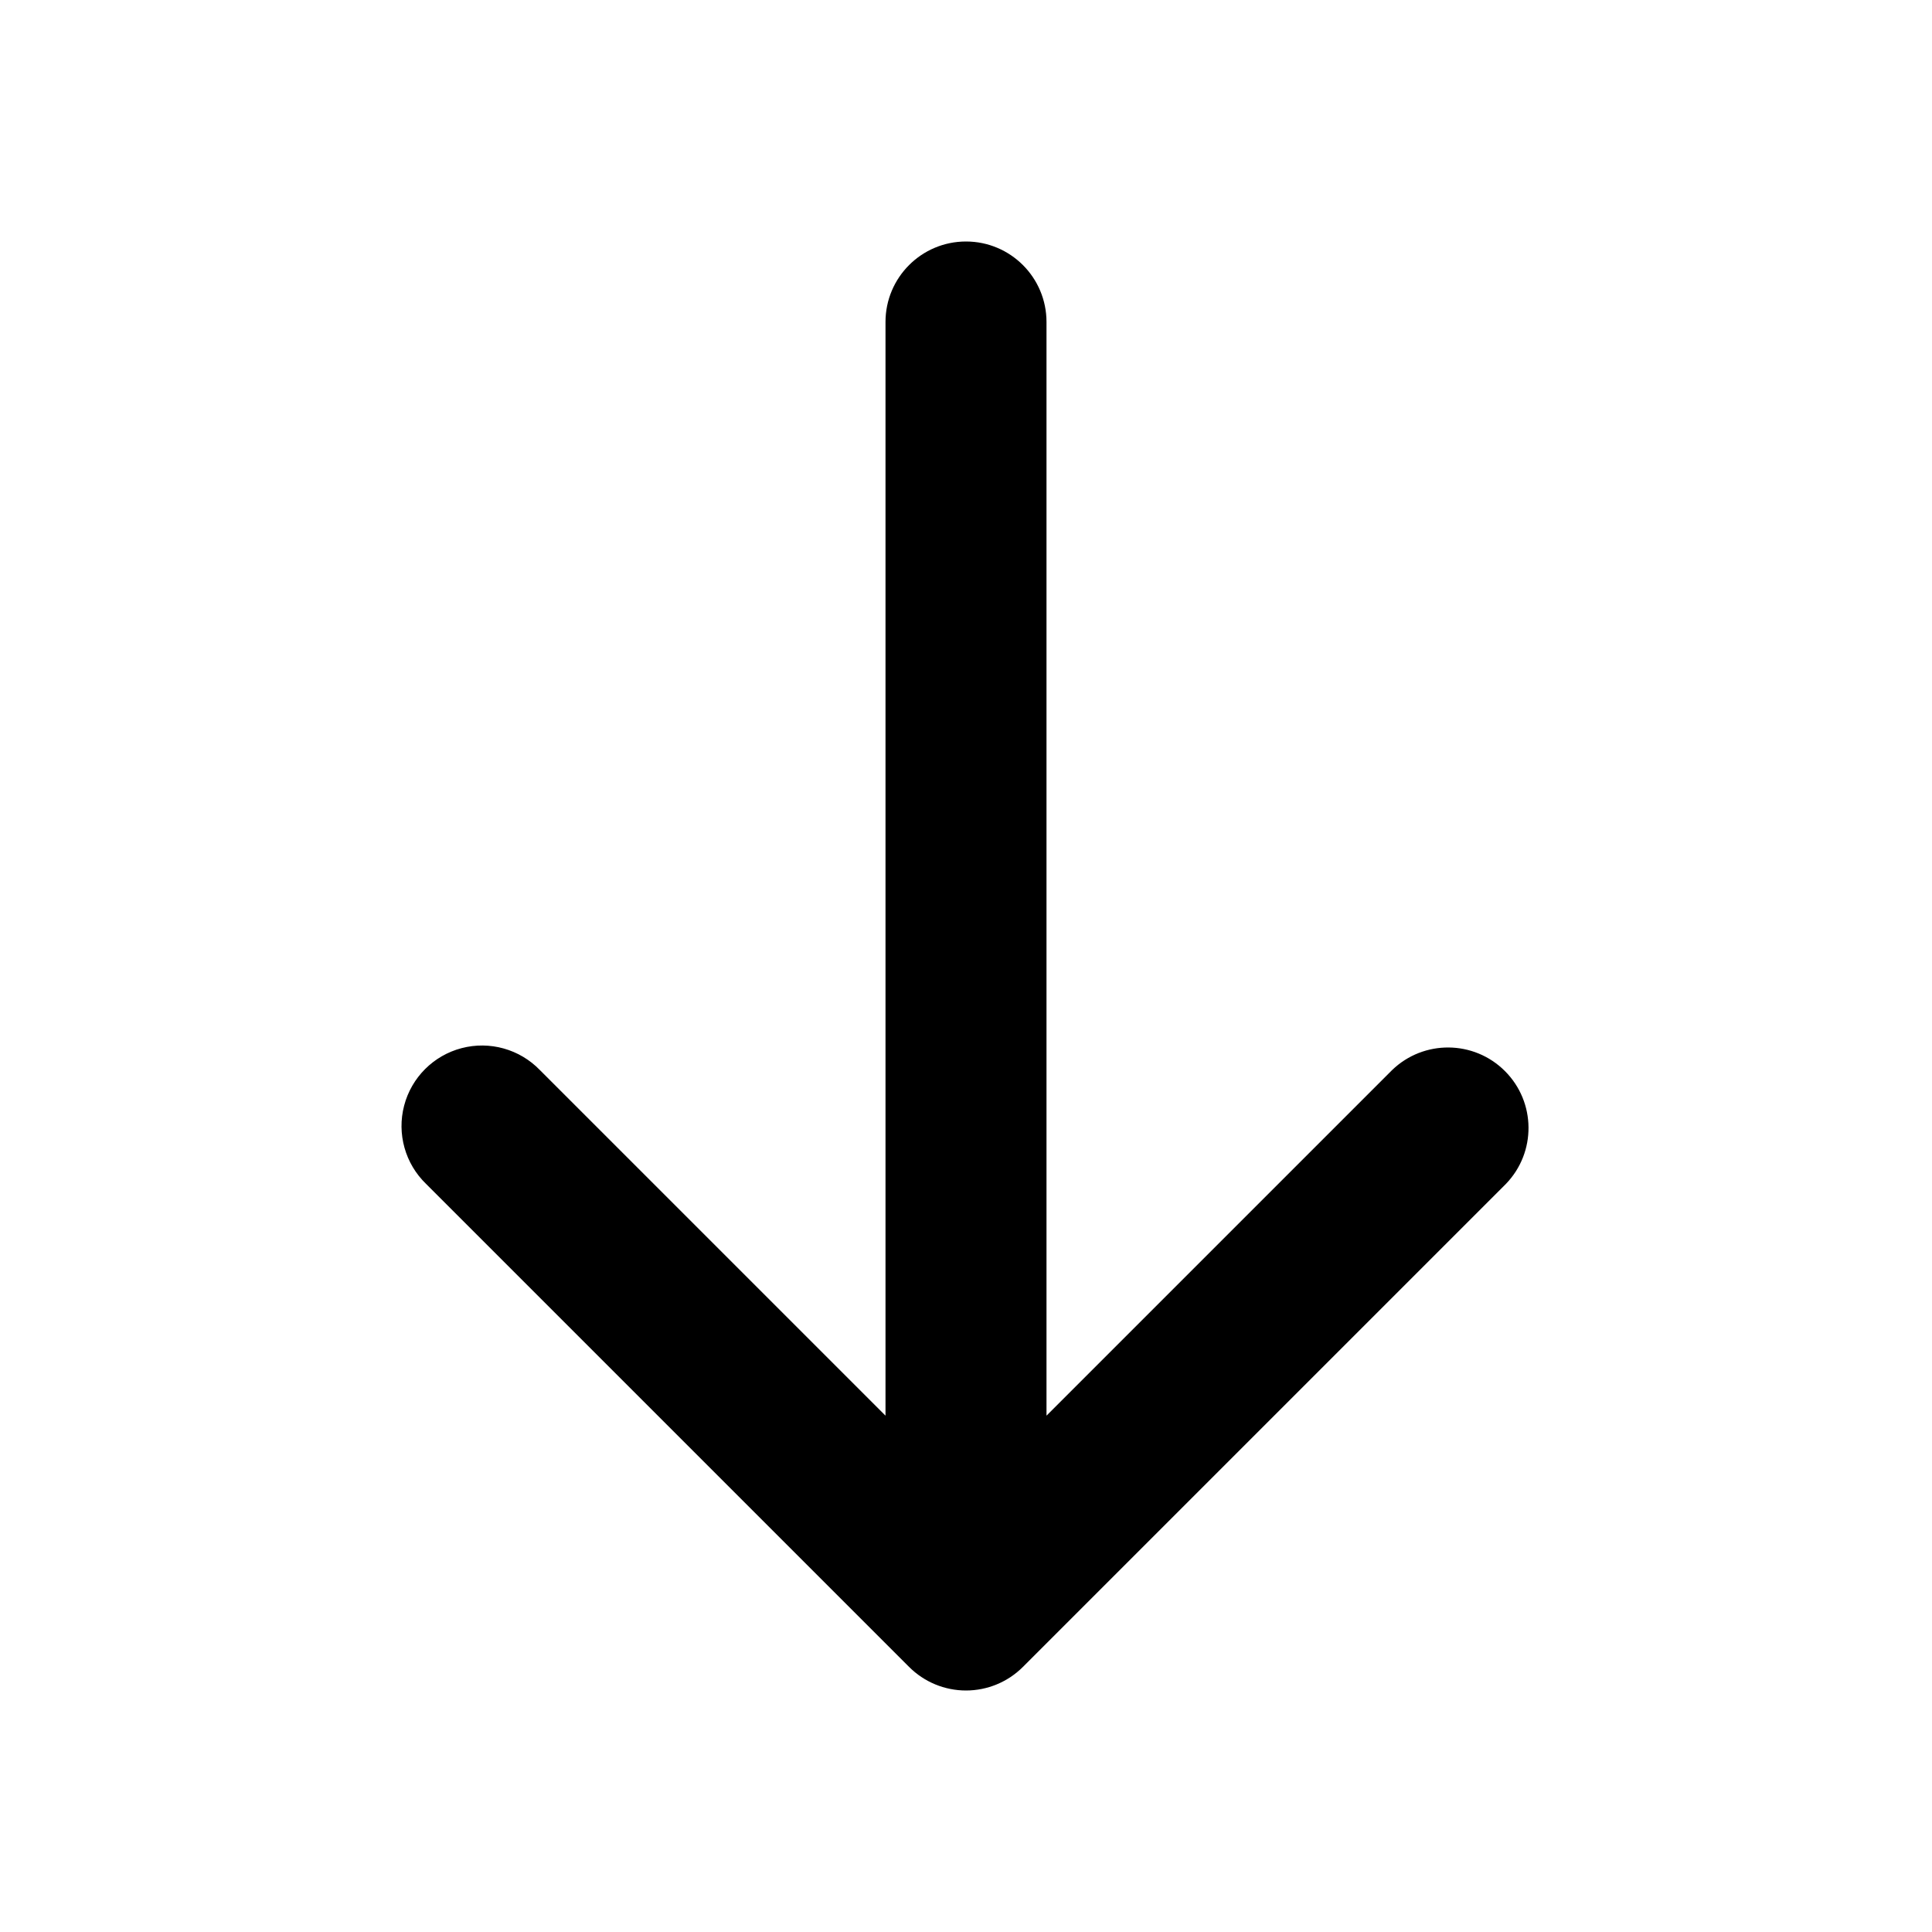
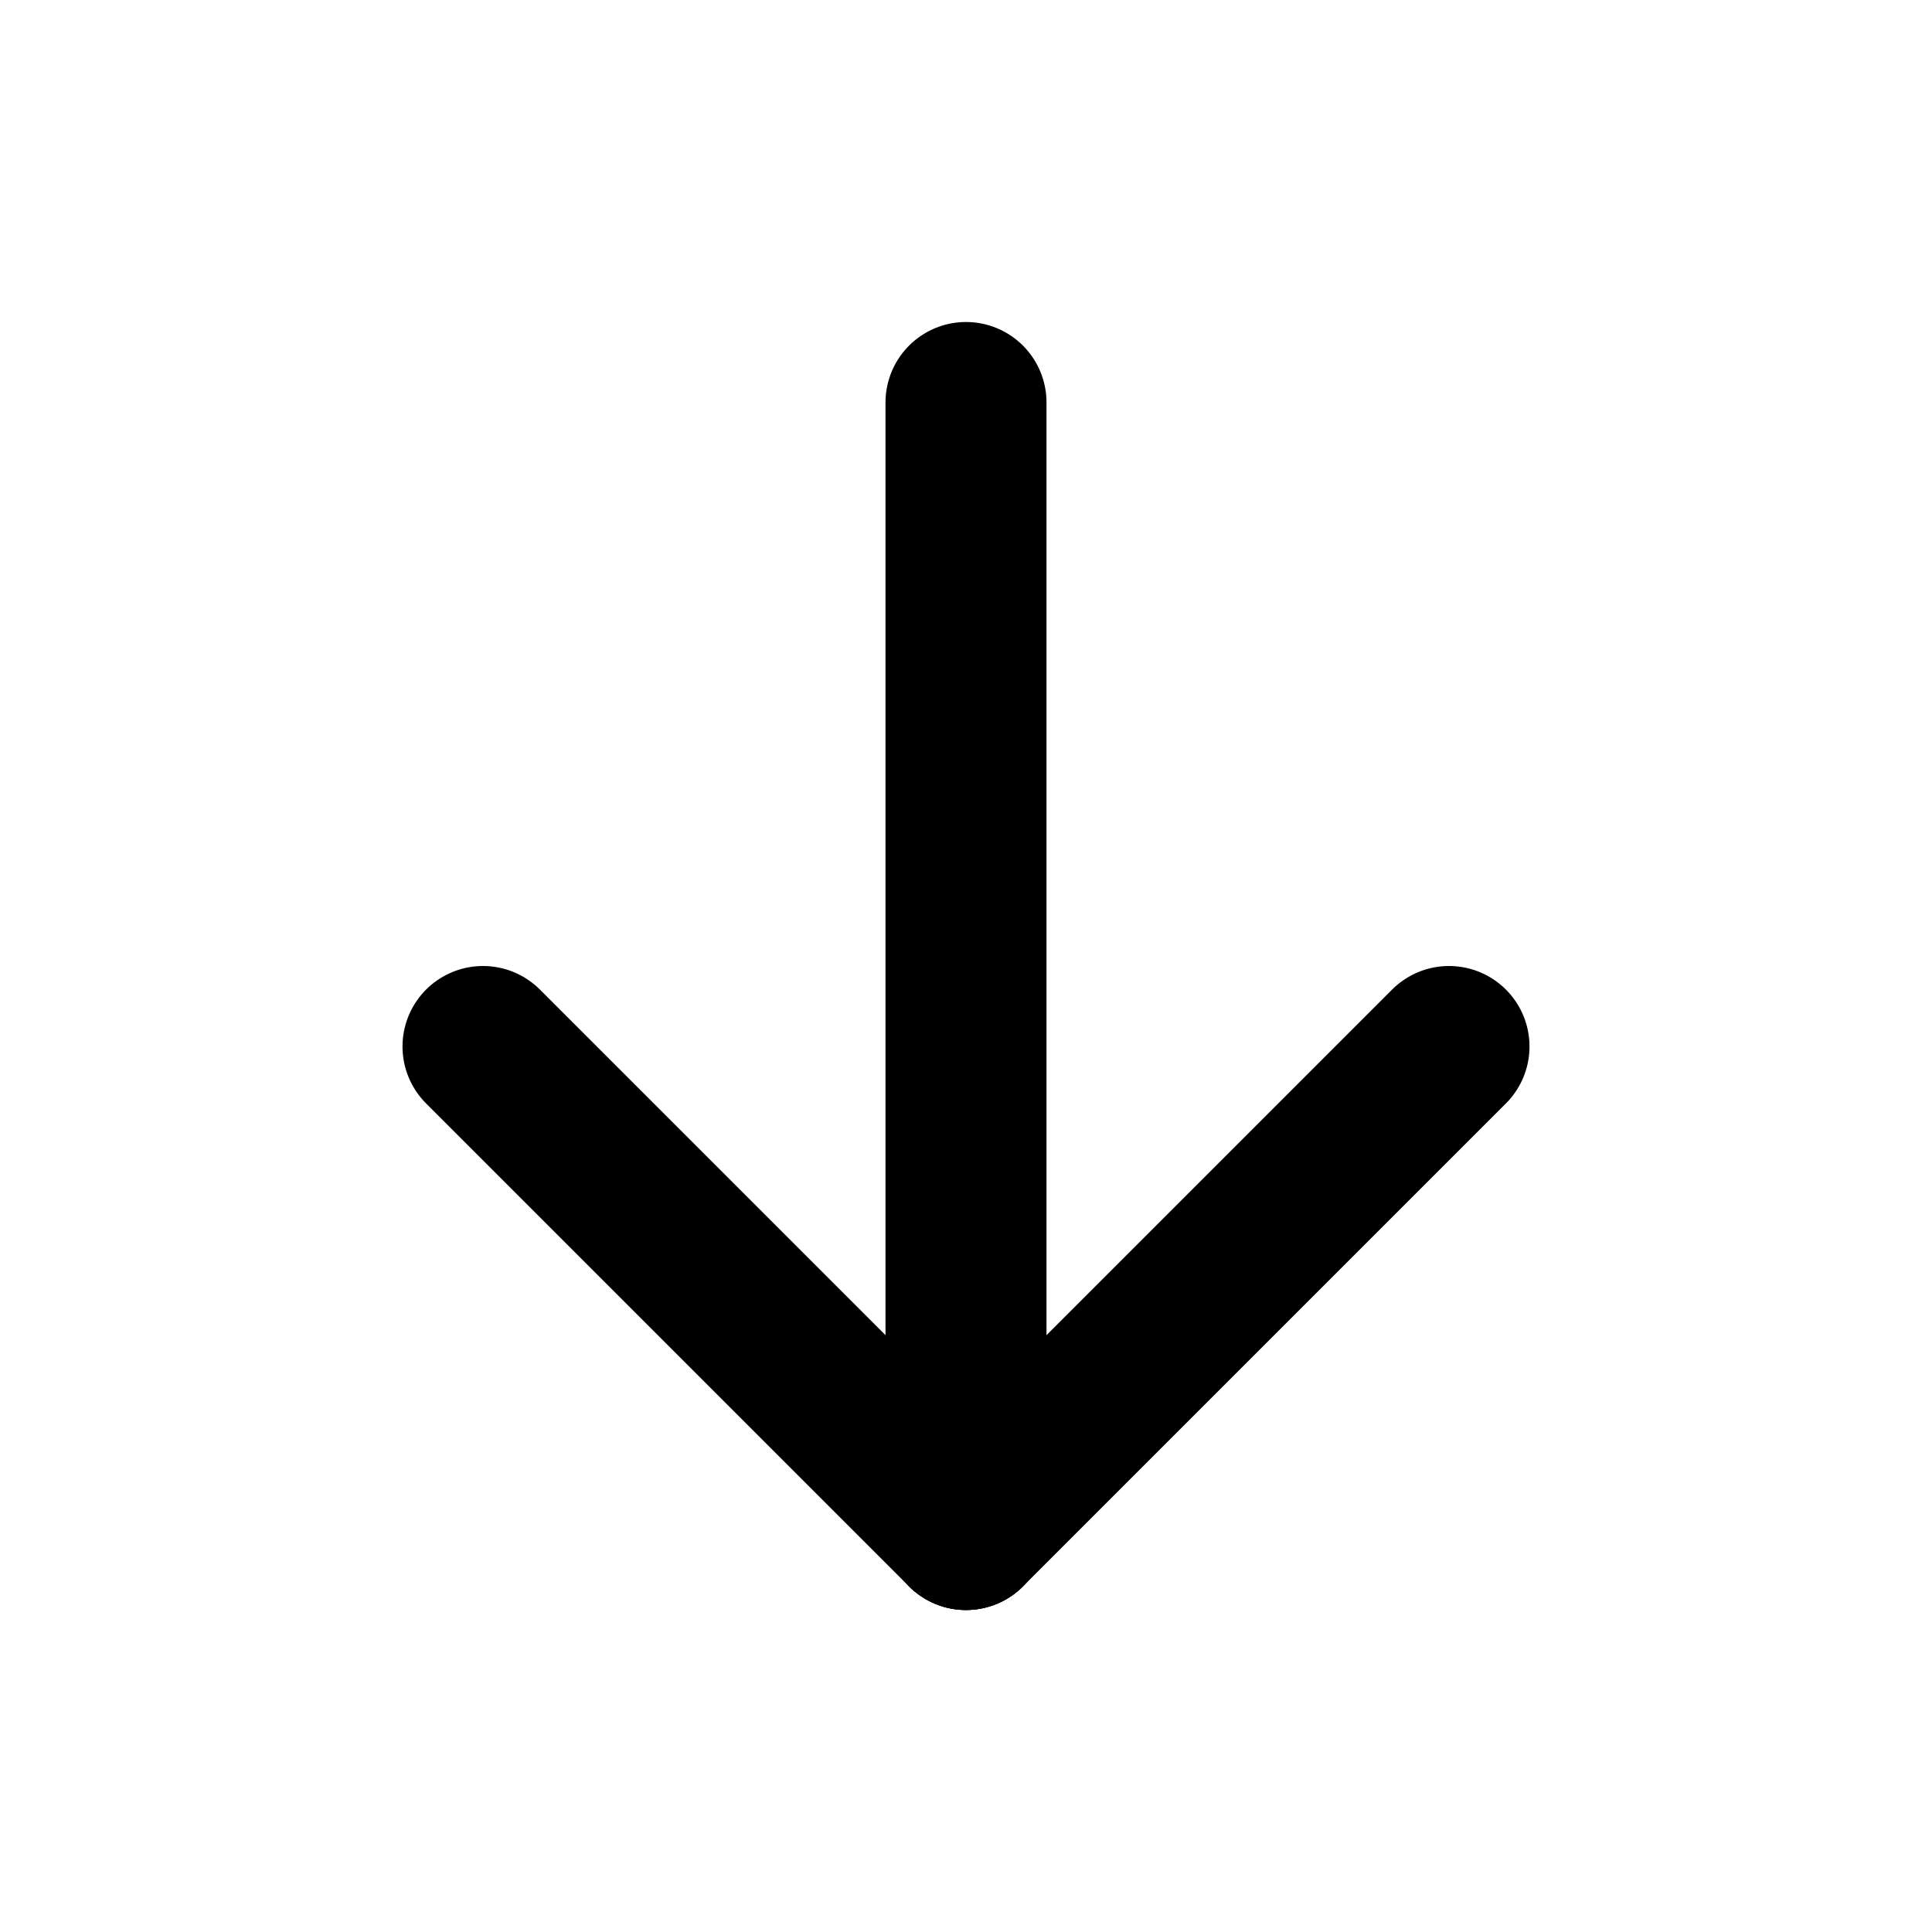
- <svg xmlns="http://www.w3.org/2000/svg" width="24" height="24" fill="none">
-   <path fill="#000" fill-rule="evenodd" d="M12 21a1 1 0 0 1-.707-.293l-6-6a1 1 0 1 1 1.414-1.414L11 17.586V4a1 1 0 1 1 2 0v13.586l4.293-4.293a1 1 0 0 1 1.414 1.414l-6 6A1 1 0 0 1 12 21Z" clip-rule="evenodd" />
+ <svg xmlns="http://www.w3.org/2000/svg" width="24" height="24" viewBox="0 0 24 24" fill="none" stroke="#000" stroke-width="2" stroke-linecap="round" stroke-linejoin="round">
+   <path d="M12 5v14" />
+   <path d="m18 13-6 6" />
+   <path d="m6 13 6 6" />
</svg>
